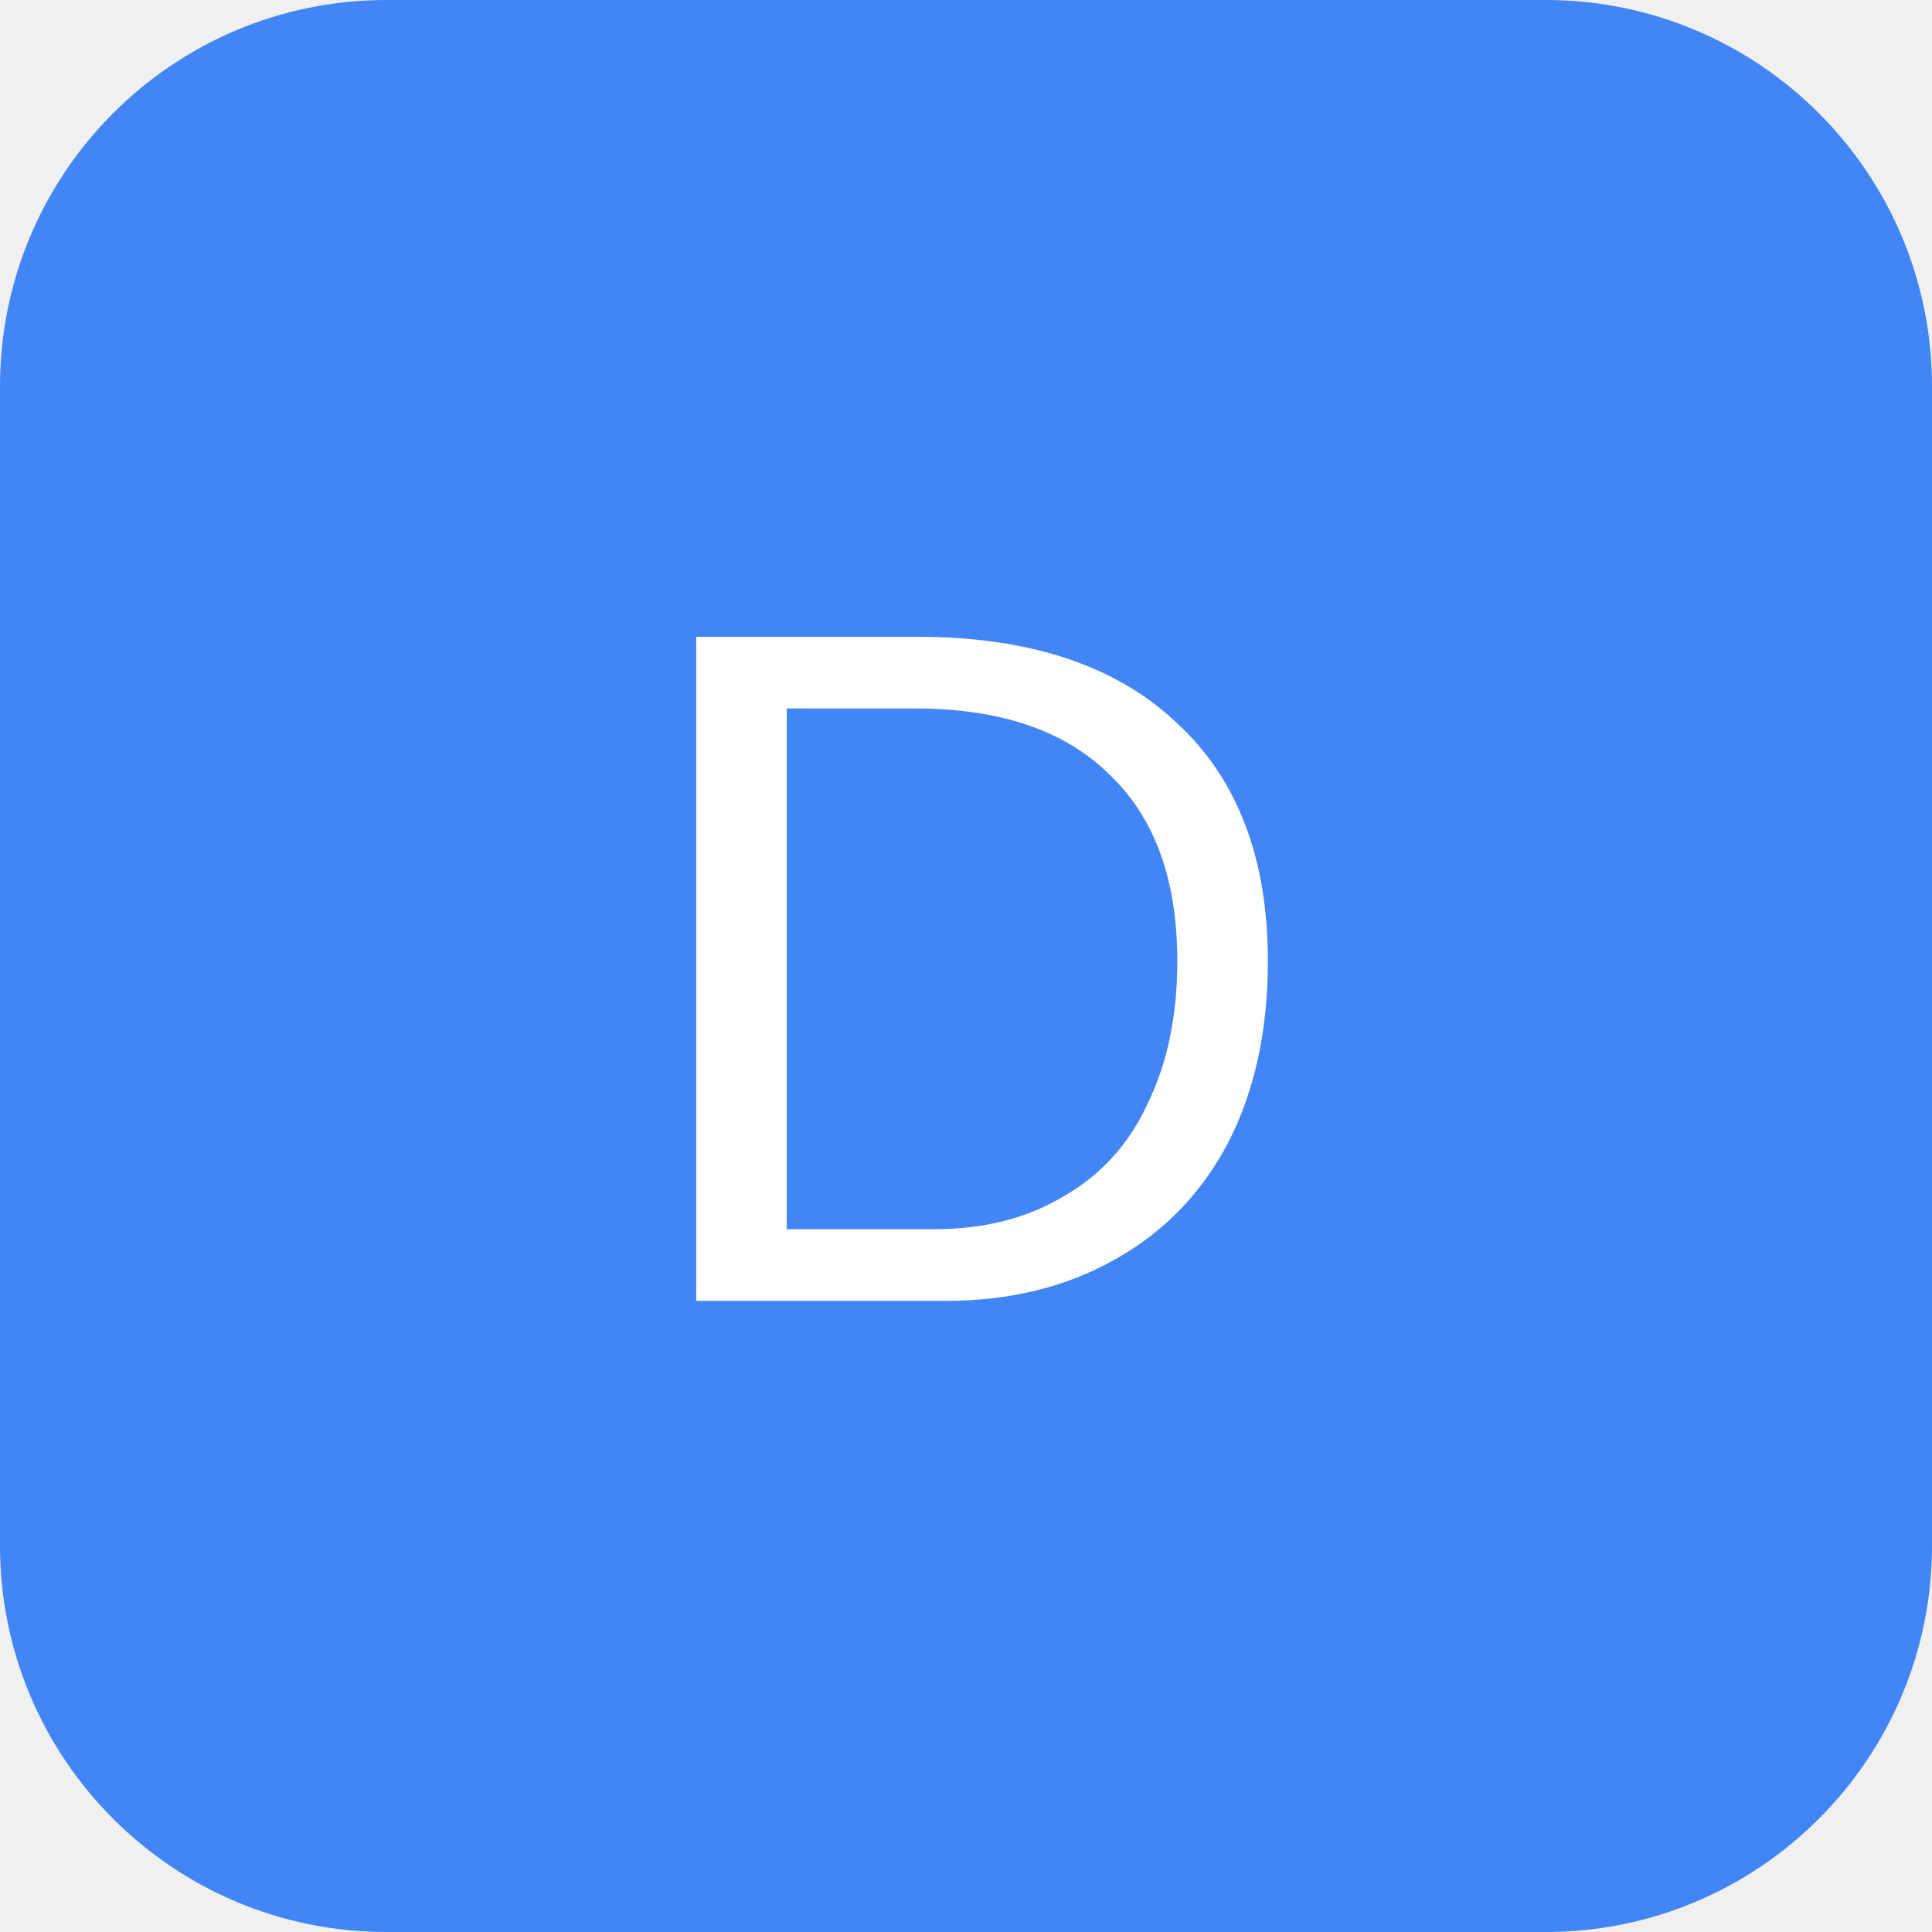
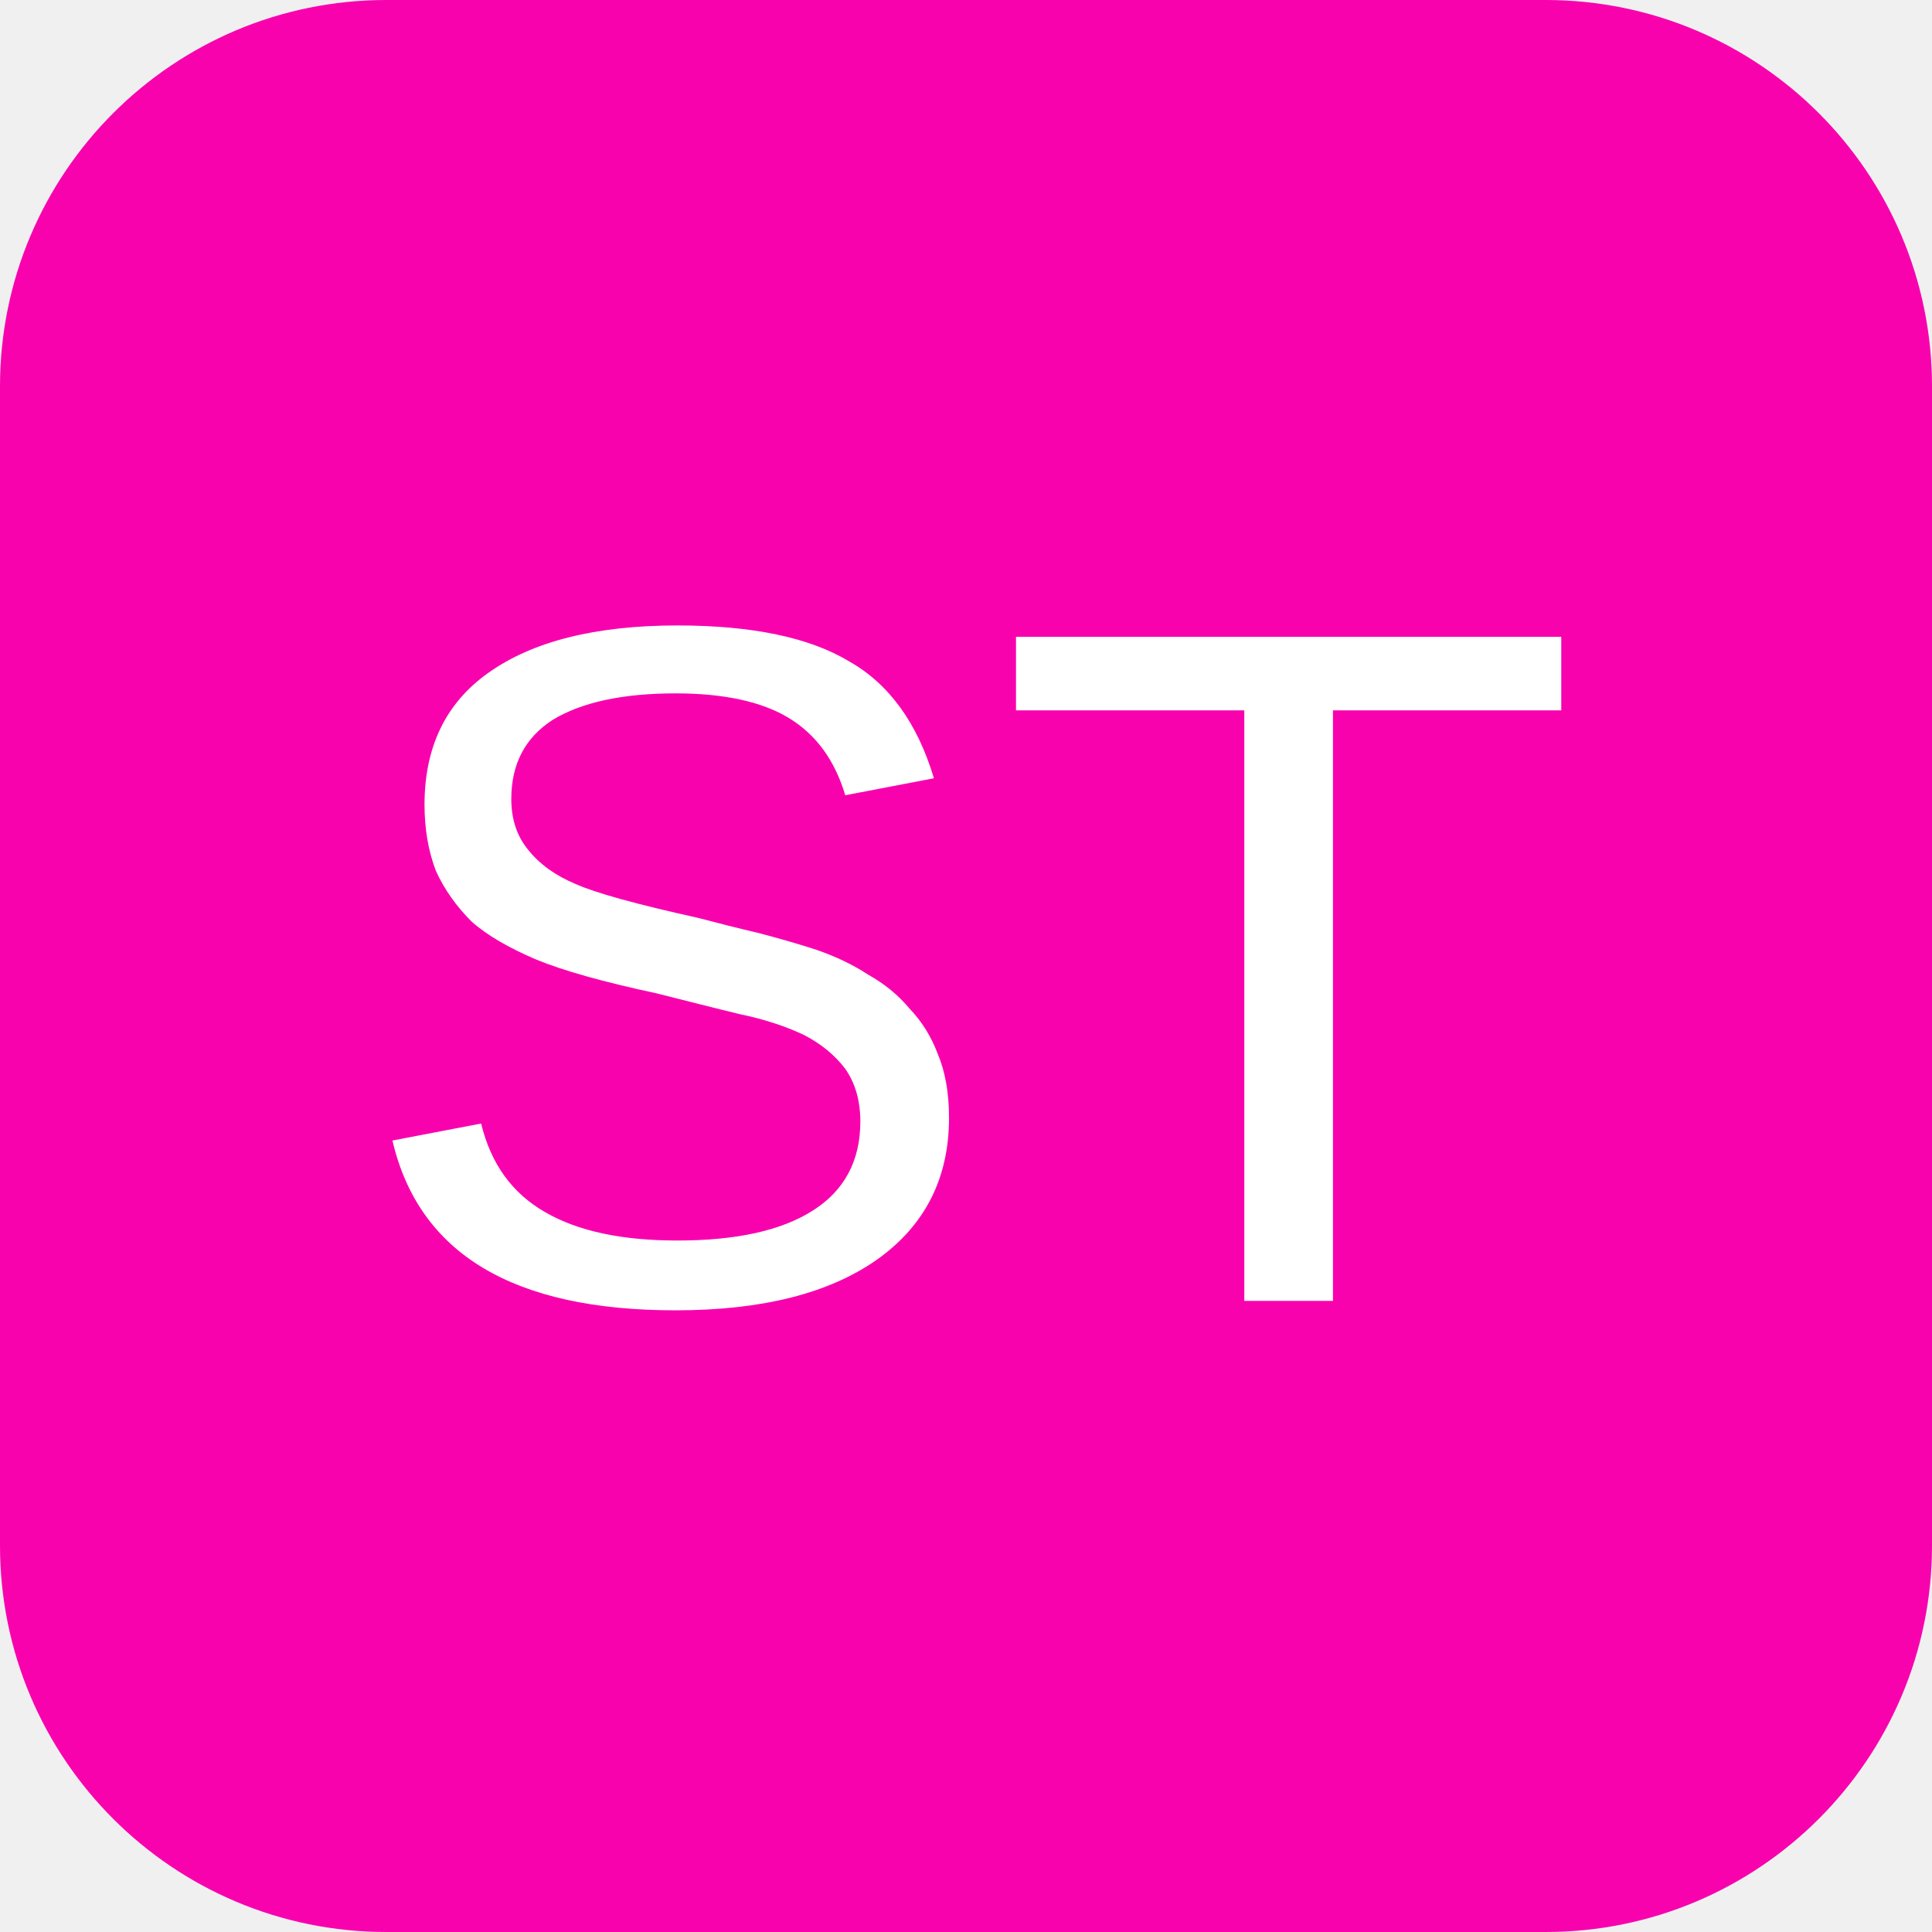
<svg xmlns="http://www.w3.org/2000/svg" width="16" height="16" viewBox="0 0 16 16">
-   <rect width="16" height="16" fill="#4285f4" rx="3.2" />
-   <text x="50%" y="50%" font-family="Arial" font-size="8" fill="white" text-anchor="middle" dominant-baseline="central">D</text>
+   <rect width="16" height="16" fill="#f802aeff" rx="3.2" />
+   <text x="50%" y="50%" font-family="Arial" font-size="8" fill="white" text-anchor="middle" dominant-baseline="central">ST</text>
</svg>
